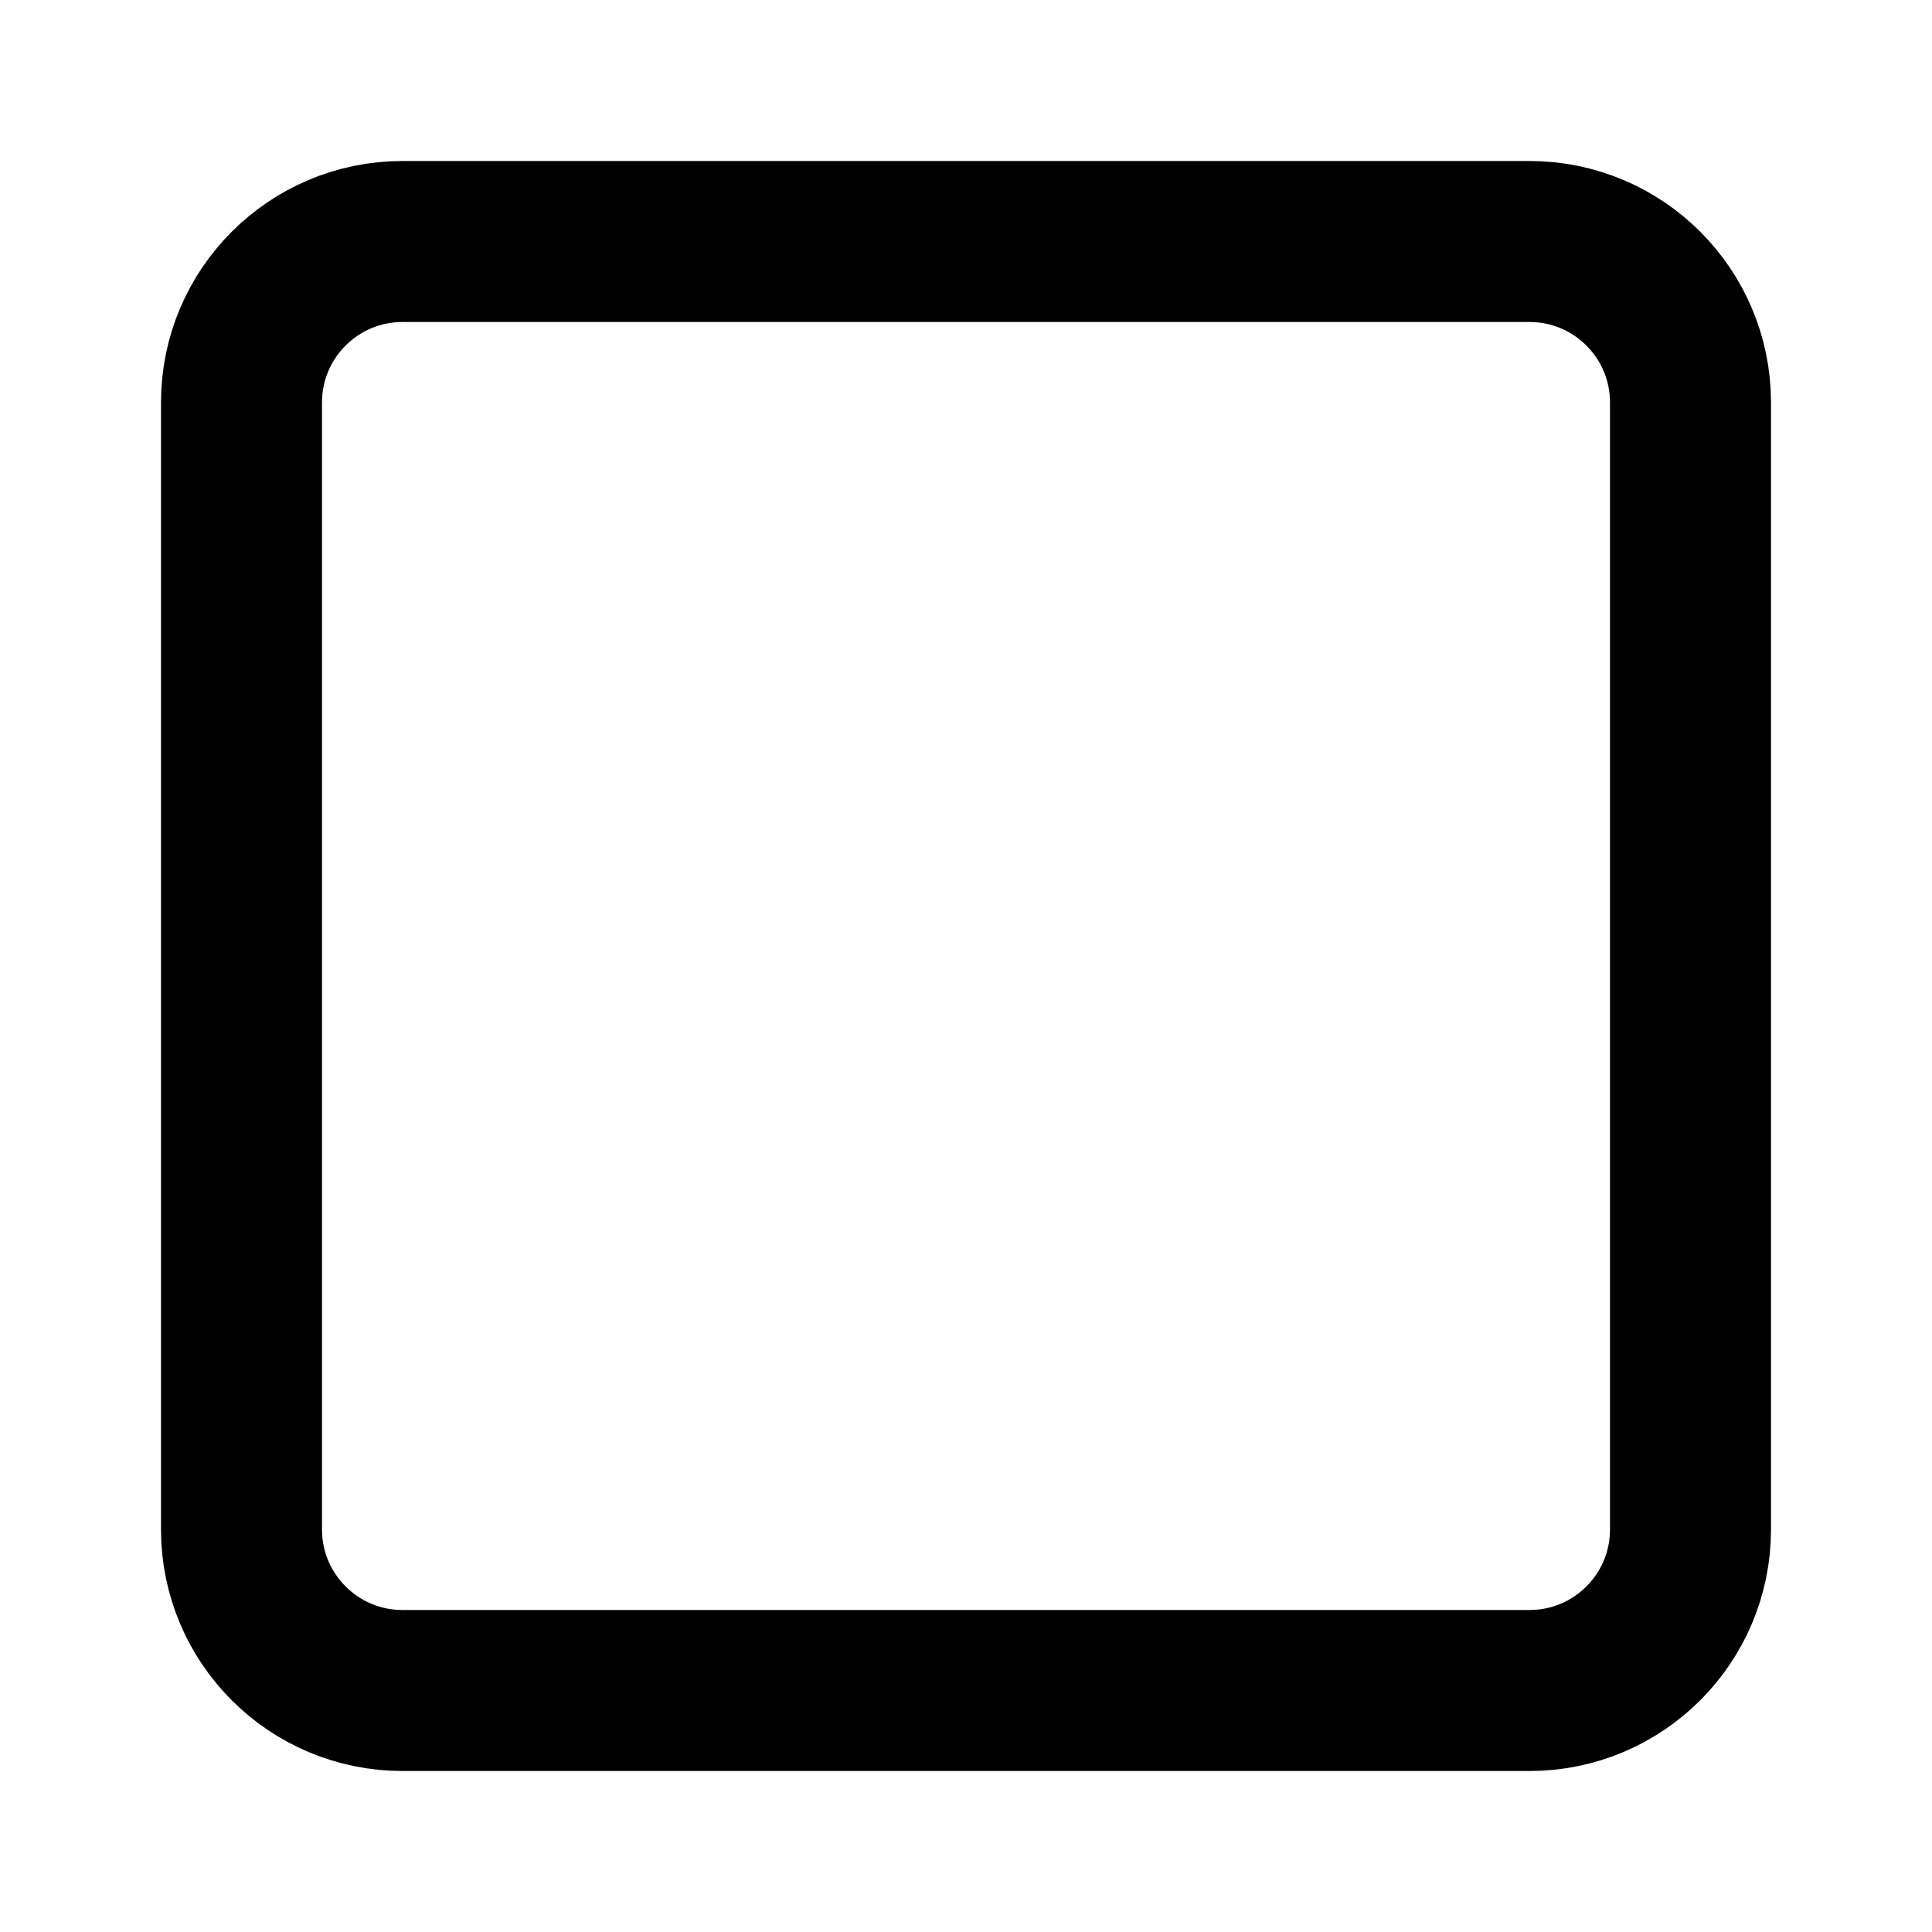
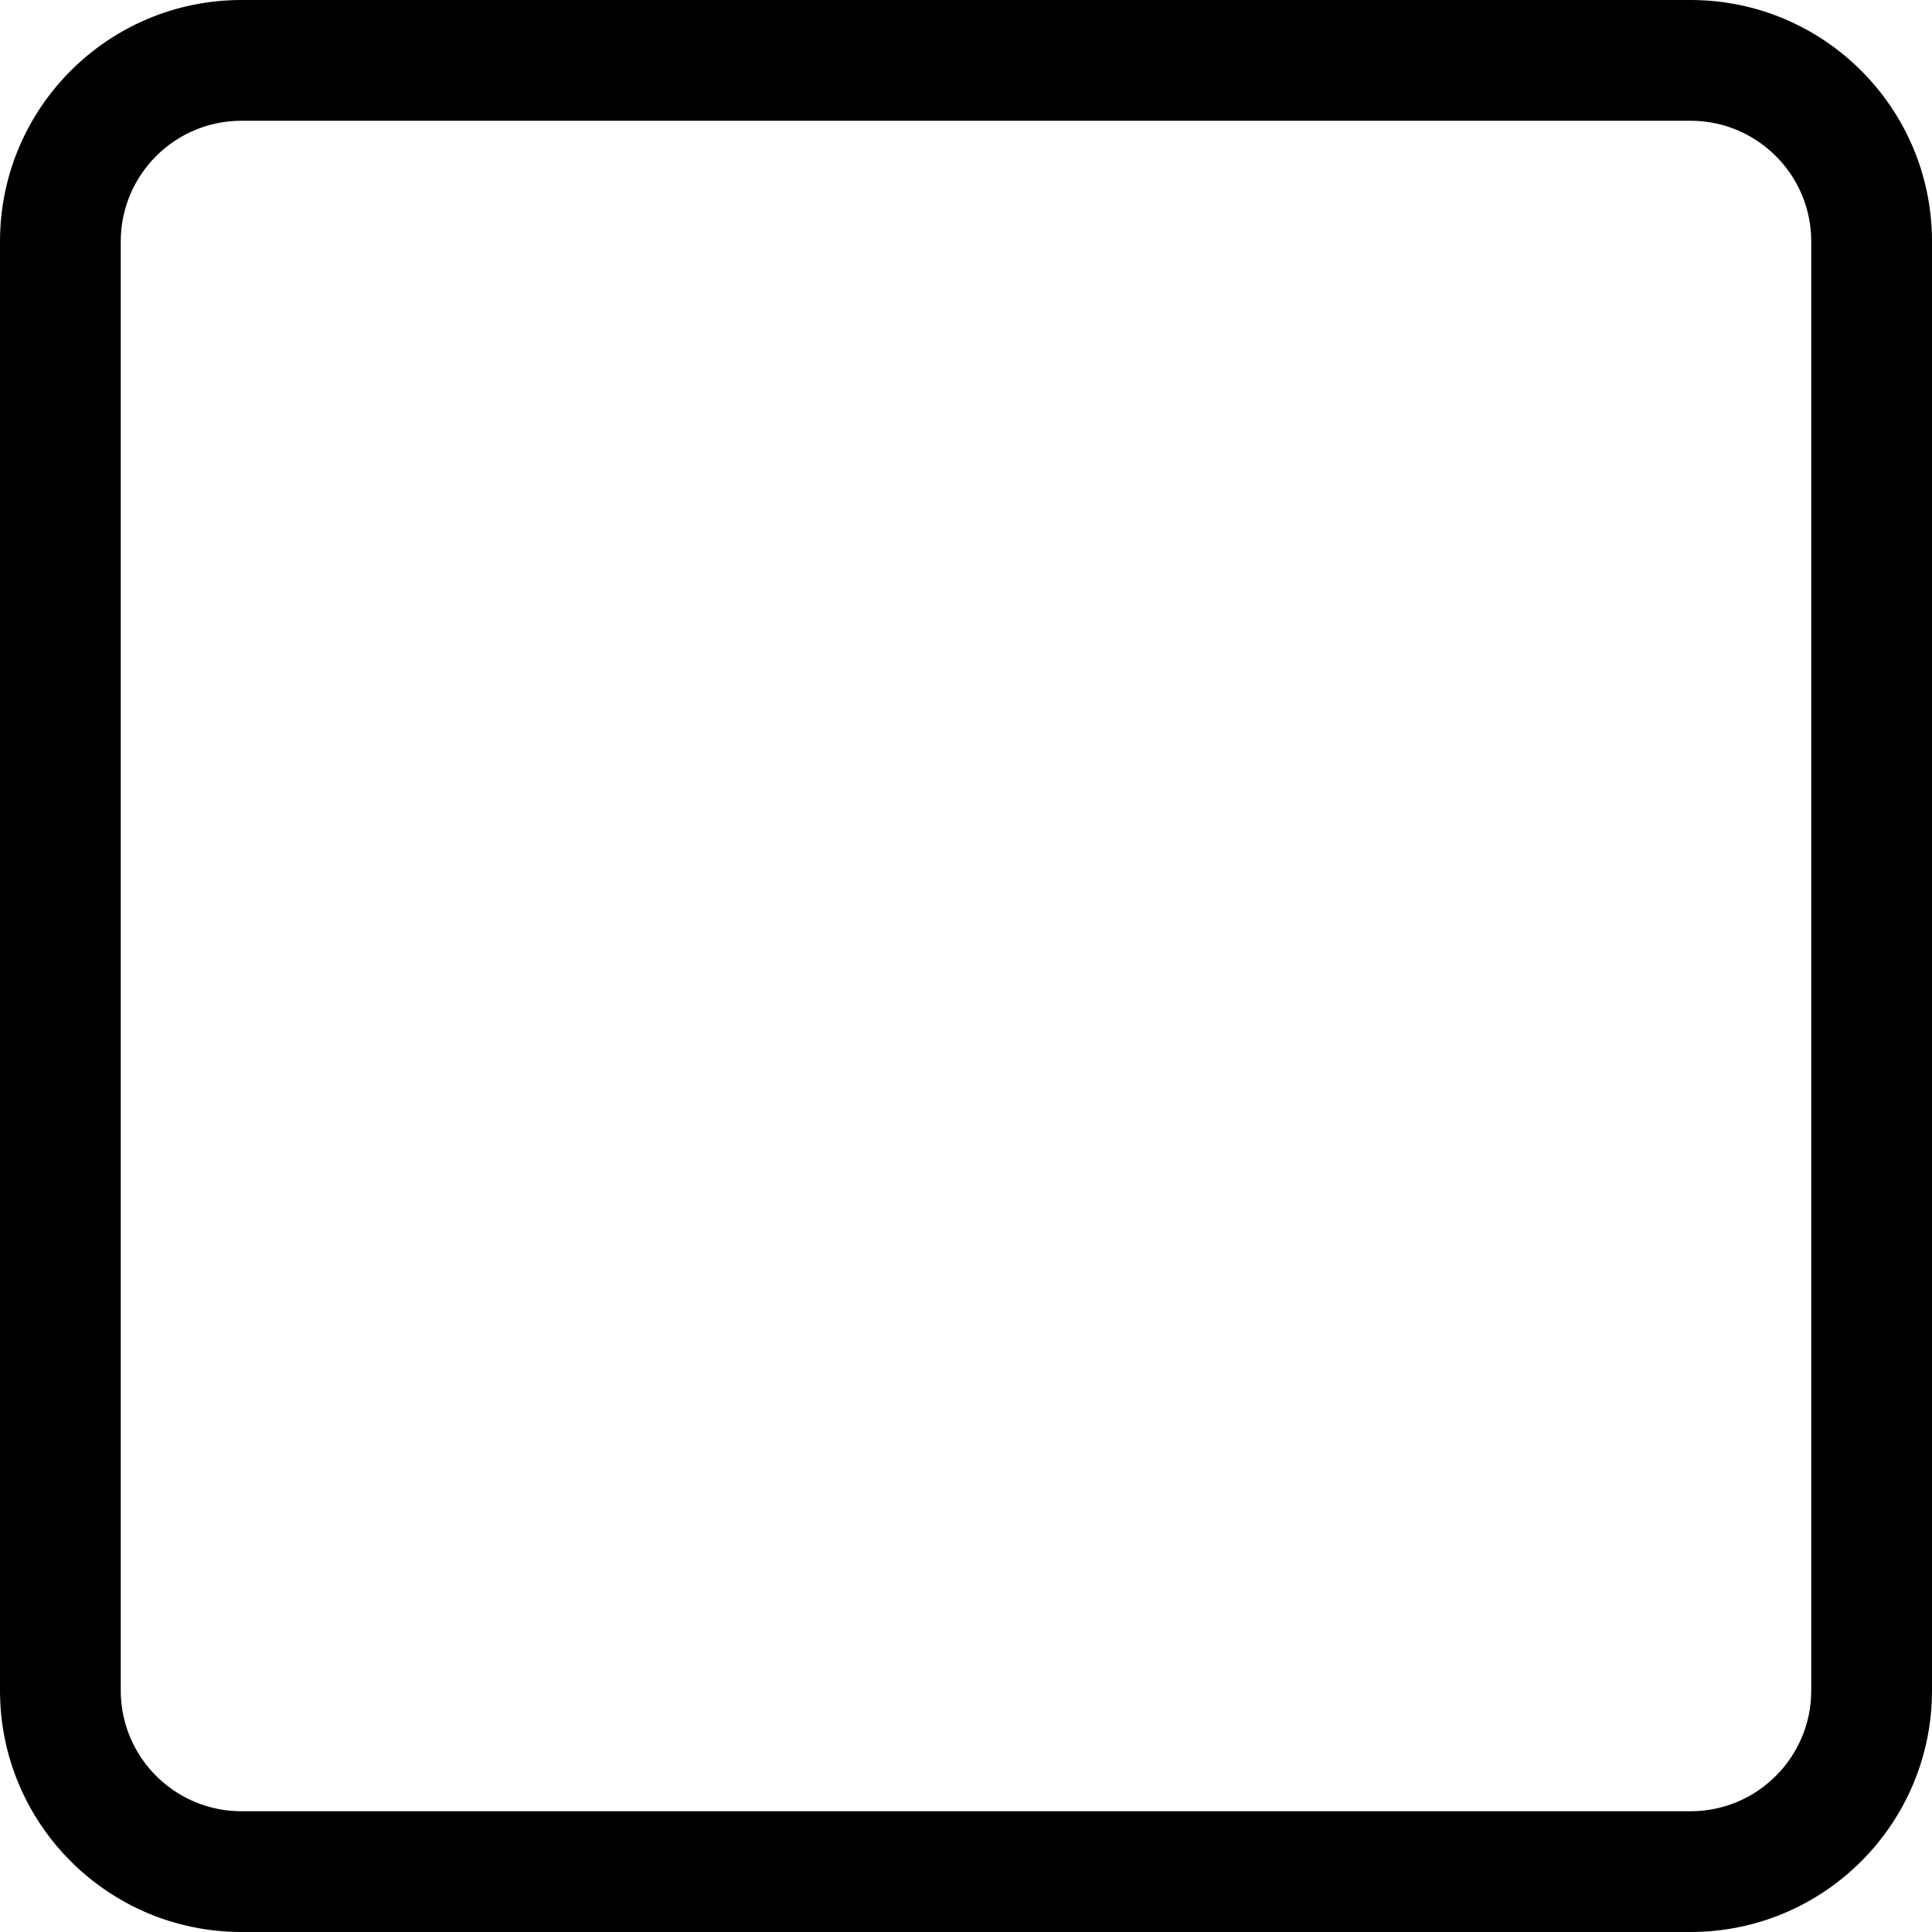
- <svg xmlns="http://www.w3.org/2000/svg" width="24" height="24" viewBox="0 0 24 24" fill="none" stroke="currentColor" stroke-width="2" stroke-linecap="round" stroke-linejoin="round" class="icon icon-tabler icons-tabler-outline icon-tabler-square">
-   <path stroke="none" d="M0 0h24v24H0z" fill="none" />
-   <path d="M3 3m0 2a2 2 0 0 1 2 -2h14a2 2 0 0 1 2 2v14a2 2 0 0 1 -2 2h-14a2 2 0 0 1 -2 -2z" />
+ <svg xmlns="http://www.w3.org/2000/svg" width="16" height="16" fill="currentColor" class="bi bi-square" viewBox="0 0 16 16">
+   <path d="M14 1a1 1 0 0 1 1 1v12a1 1 0 0 1-1 1H2a1 1 0 0 1-1-1V2a1 1 0 0 1 1-1zM2 0a2 2 0 0 0-2 2v12a2 2 0 0 0 2 2h12a2 2 0 0 0 2-2V2a2 2 0 0 0-2-2z" />
</svg>
